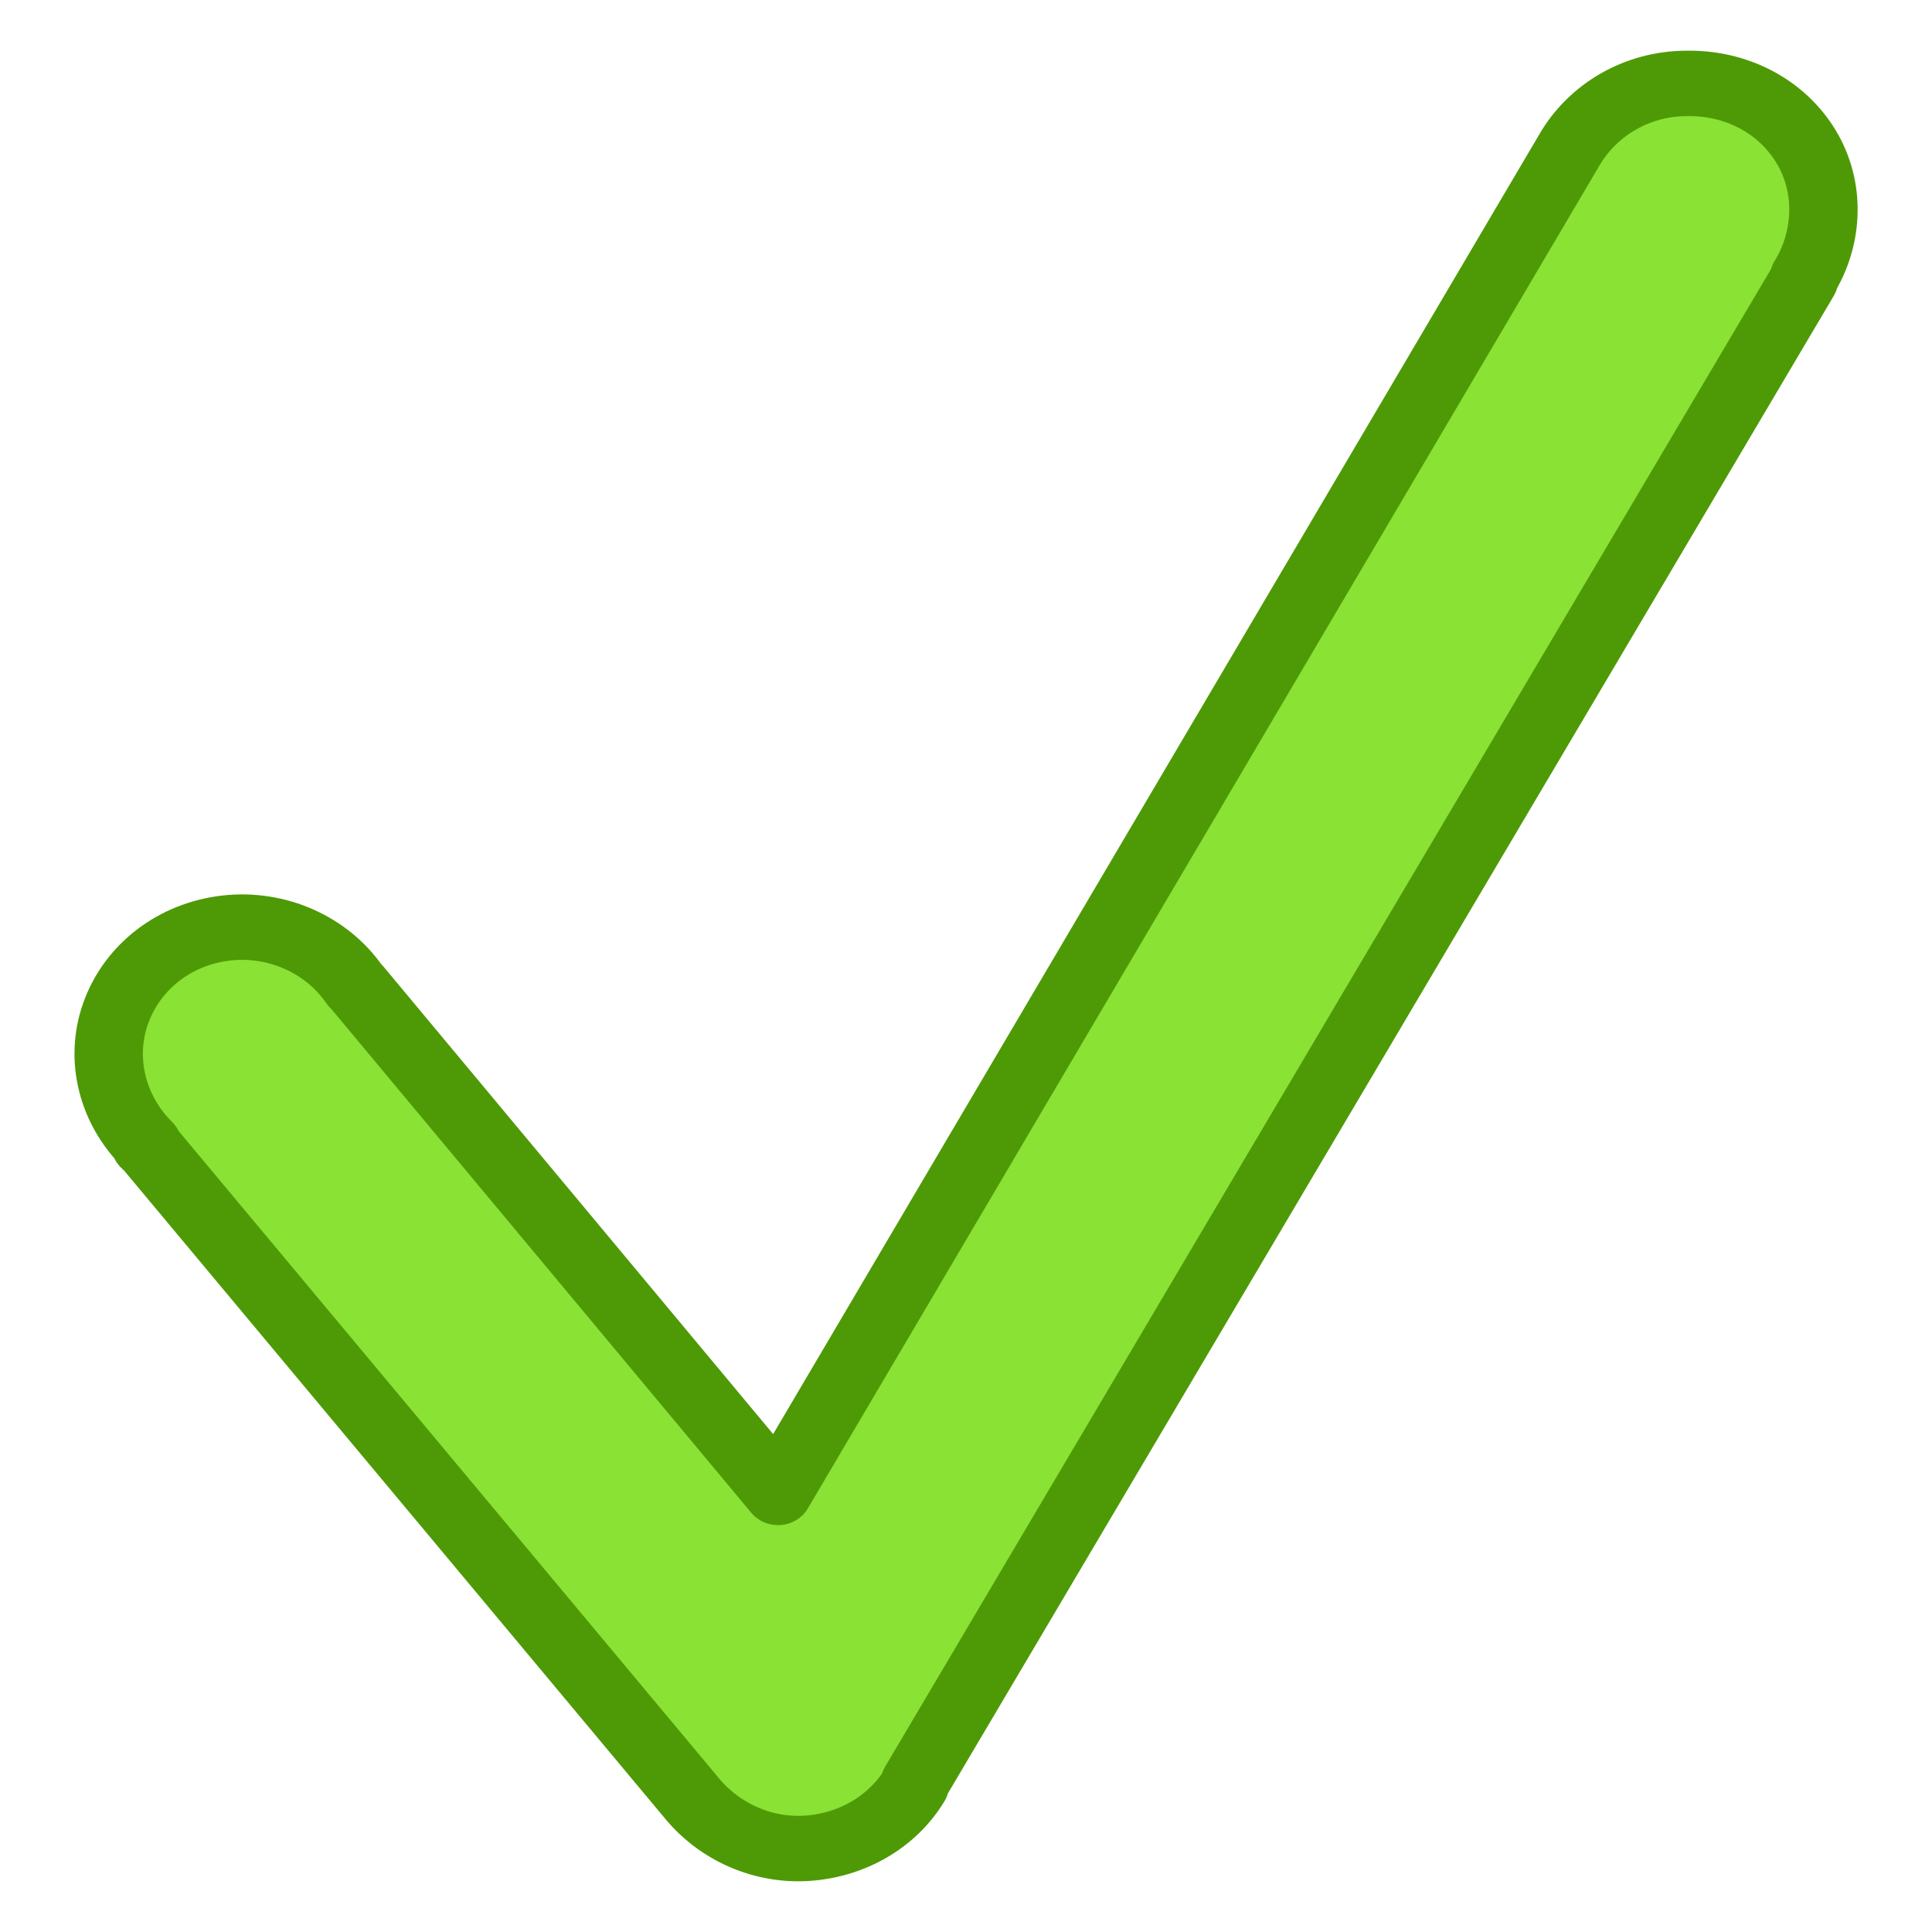
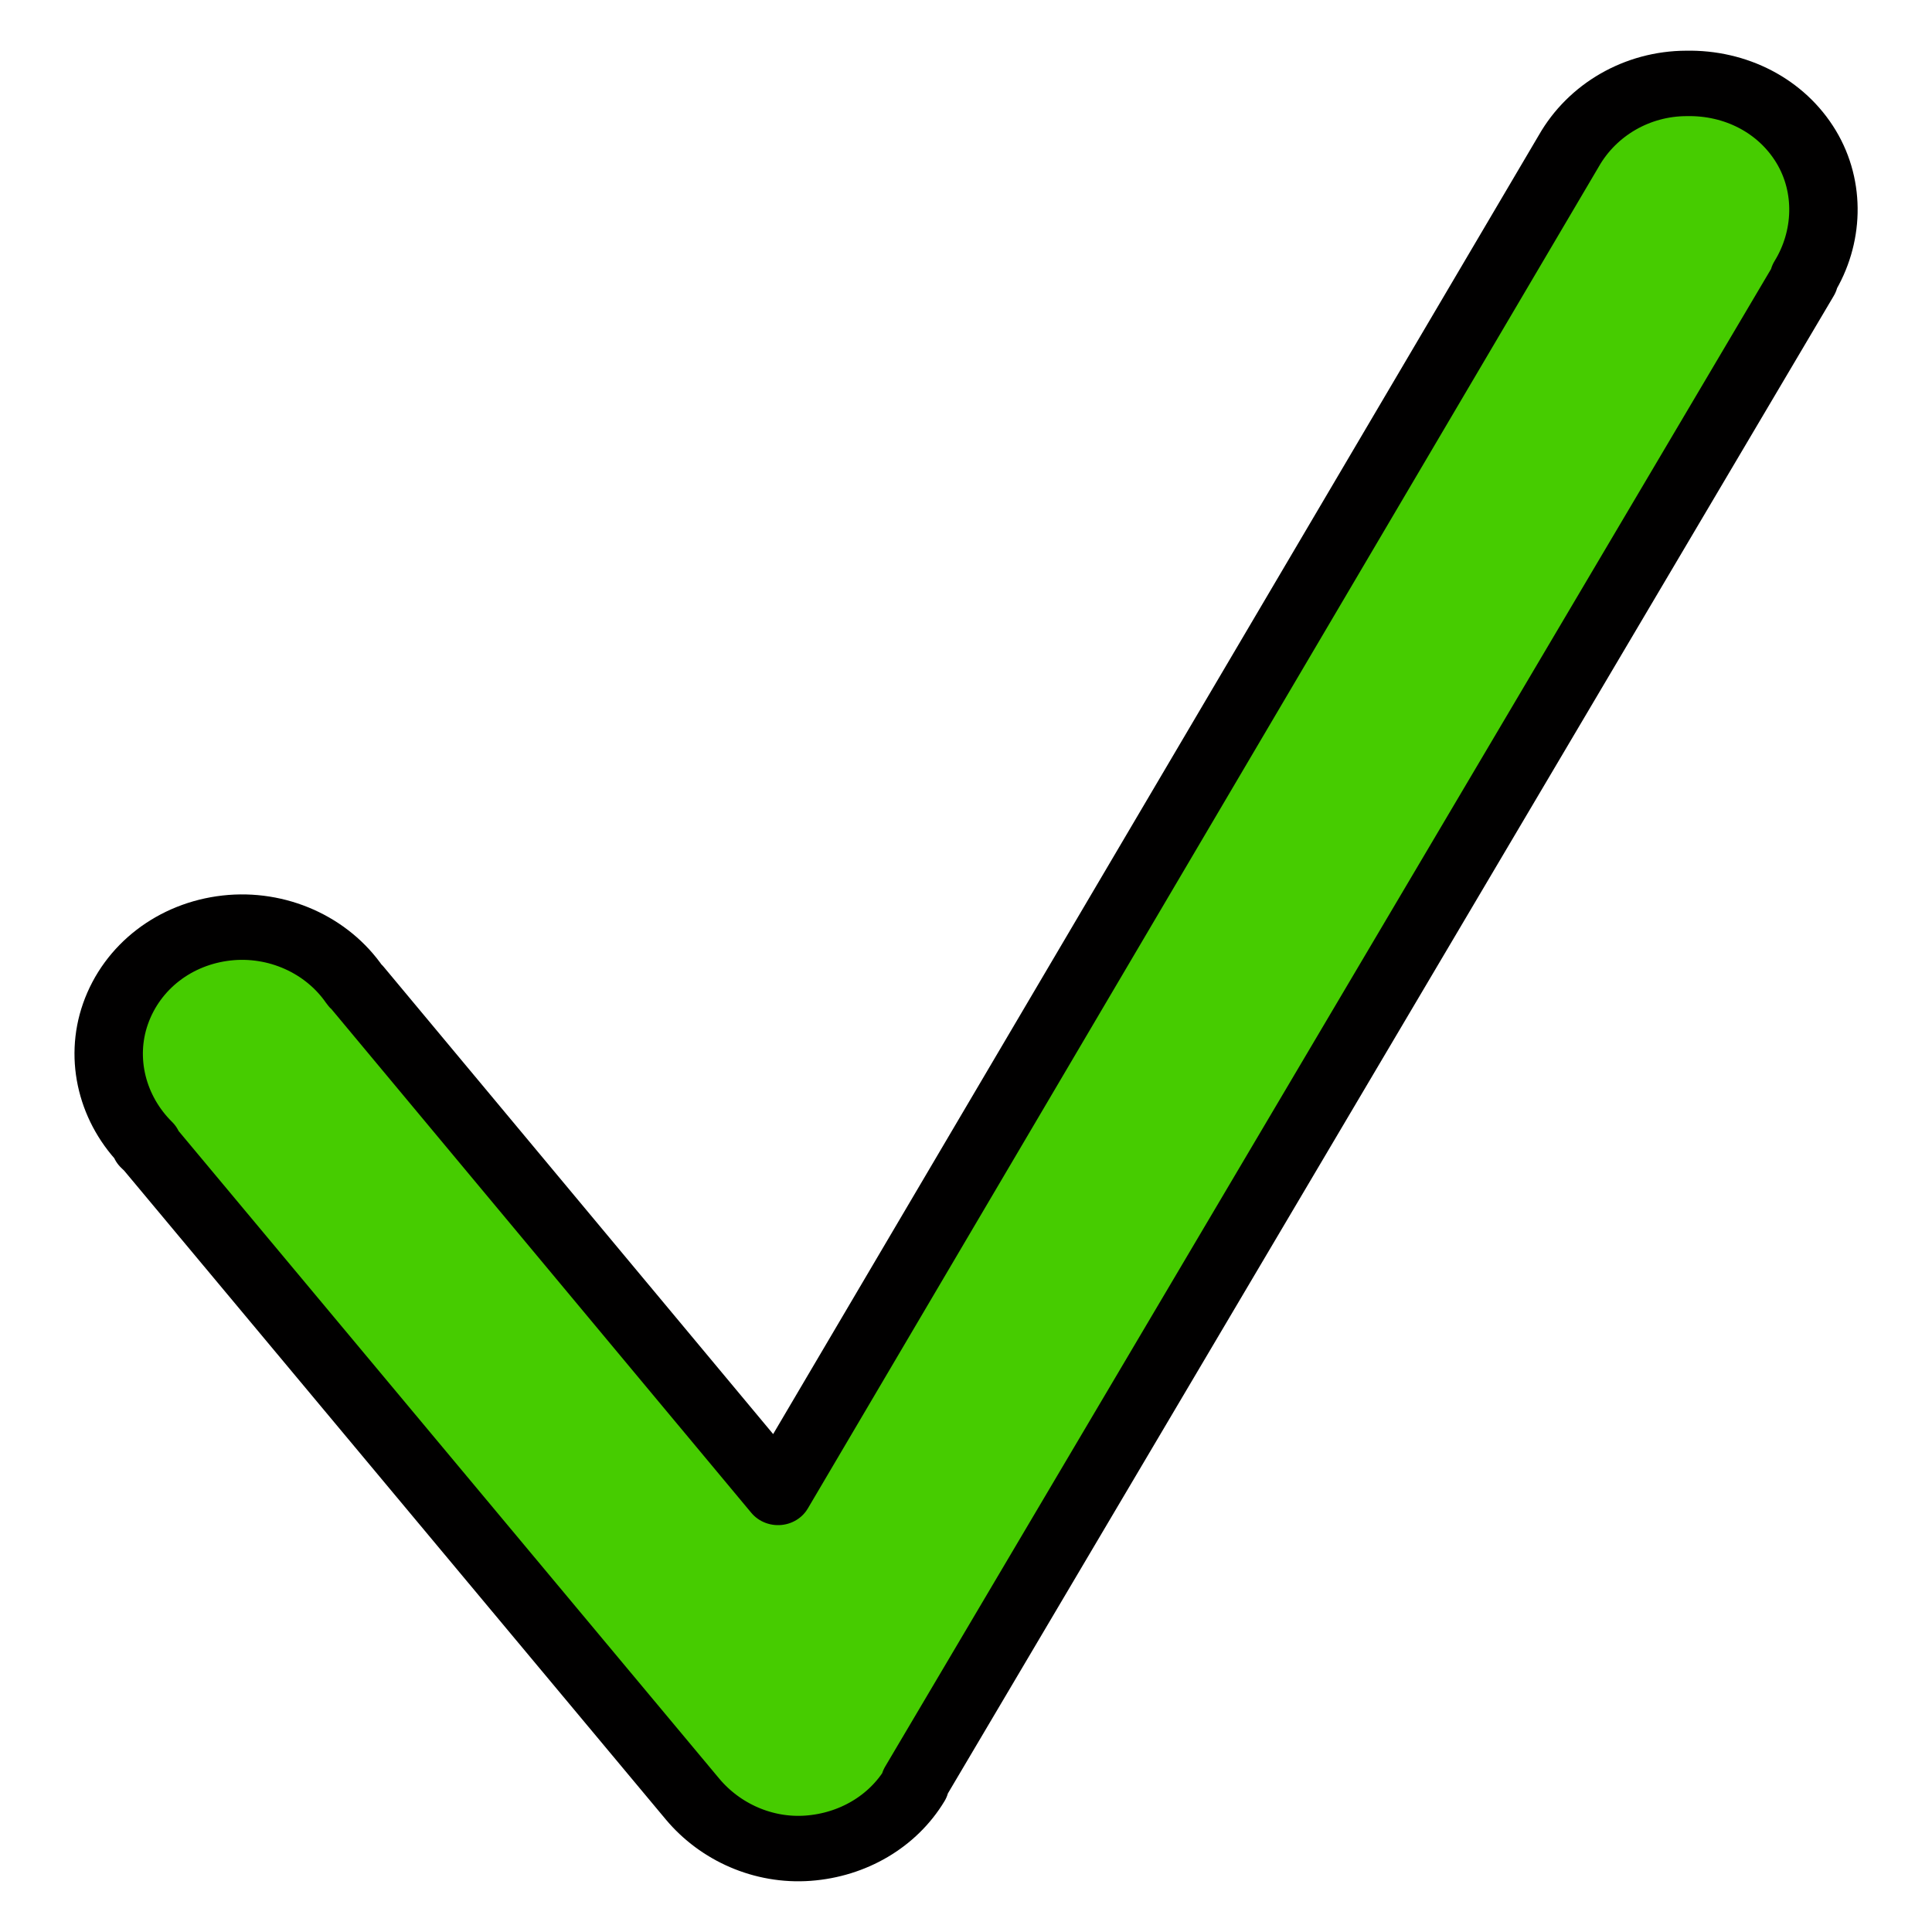
<svg xmlns="http://www.w3.org/2000/svg" width="400" height="400" id="svg2" version="1.0">
  <defs id="defs4">
    <linearGradient id="linearGradient3371">
      <stop id="stop3373" offset="0" style="stop-color:#575a5b;stop-opacity:1;" />
      <stop id="stop3375" offset="1" style="stop-color:#000000;stop-opacity:0;" />
    </linearGradient>
    <linearGradient id="linearGradient3343">
      <stop id="stop3345" offset="0" style="stop-color:#ffffff;stop-opacity:0.597;" />
      <stop id="stop3347" offset="1" style="stop-color:#ffffff;stop-opacity:0.273;" />
    </linearGradient>
    <linearGradient id="linearGradient3191">
      <stop id="stop3193" offset="0" style="stop-color:#767676;stop-opacity:1;" />
      <stop id="stop3195" offset="1" style="stop-color:#d4d4d4;stop-opacity:1;" />
    </linearGradient>
    <linearGradient id="linearGradient3163">
      <stop style="stop-color:#ffffff;stop-opacity:1;" offset="0" id="stop3165" />
      <stop style="stop-color:#c3c3c3;stop-opacity:1;" offset="1" id="stop3167" />
    </linearGradient>
  </defs>
  <g id="layer1" transform="translate(-170.9417,-253.3472)">
    <g id="g3191" />
    <g id="g3518">
-       <path style="fill:#8ae234;fill-opacity:1;fill-rule:evenodd;stroke:#4e9a06;stroke-width:1;stroke-linecap:round;stroke-linejoin:round;stroke-miterlimit:4;stroke-opacity:1;stroke-dasharray:none" id="path3387" d="m 40.5,18.5 c -0.719,0.002 -1.374,0.4 -1.719,1.031 l -11.562,20.5 -6.156,-7.719 c -0.008,-0.013 -0.023,-0.018 -0.031,-0.031 -0.407,-0.621 -1.139,-0.961 -1.875,-0.875 -0.751,0.088 -1.381,0.587 -1.625,1.312 -0.234,0.697 -0.045,1.47 0.469,2 l -0.031,0 0.062,0.062 7.938,9.938 c 0.405,0.505 1.035,0.8 1.688,0.75 0.652,-0.05 1.237,-0.406 1.562,-0.969 a 0.473,0.473 0 0 0 0,-0.031 l 13,-22.969 0,-0.031 c 0.357,-0.606 0.388,-1.38 0.031,-2 C 41.888,18.839 41.219,18.485 40.5,18.5 z" transform="matrix(14.16067,0,0,13.54875,-53.41527,19.96562)" />
+       <path style="fill:#46cc00;fill-opacity:1;fill-rule:evenodd;stroke:#010000;stroke-width:1;stroke-linecap:round;stroke-linejoin:round;stroke-miterlimit:4;stroke-opacity:1;stroke-dasharray:none" id="path3387" d="m 40.5,18.5 c -0.719,0.002 -1.374,0.4 -1.719,1.031 l -11.562,20.5 -6.156,-7.719 c -0.008,-0.013 -0.023,-0.018 -0.031,-0.031 -0.407,-0.621 -1.139,-0.961 -1.875,-0.875 -0.751,0.088 -1.381,0.587 -1.625,1.312 -0.234,0.697 -0.045,1.47 0.469,2 l -0.031,0 0.062,0.062 7.938,9.938 c 0.405,0.505 1.035,0.8 1.688,0.75 0.652,-0.05 1.237,-0.406 1.562,-0.969 a 0.473,0.473 0 0 0 0,-0.031 l 13,-22.969 0,-0.031 c 0.357,-0.606 0.388,-1.38 0.031,-2 C 41.888,18.839 41.219,18.485 40.5,18.5 z" transform="matrix(14.16067,0,0,13.54875,-53.41527,19.96562)" />
    </g>
  </g>
</svg>
